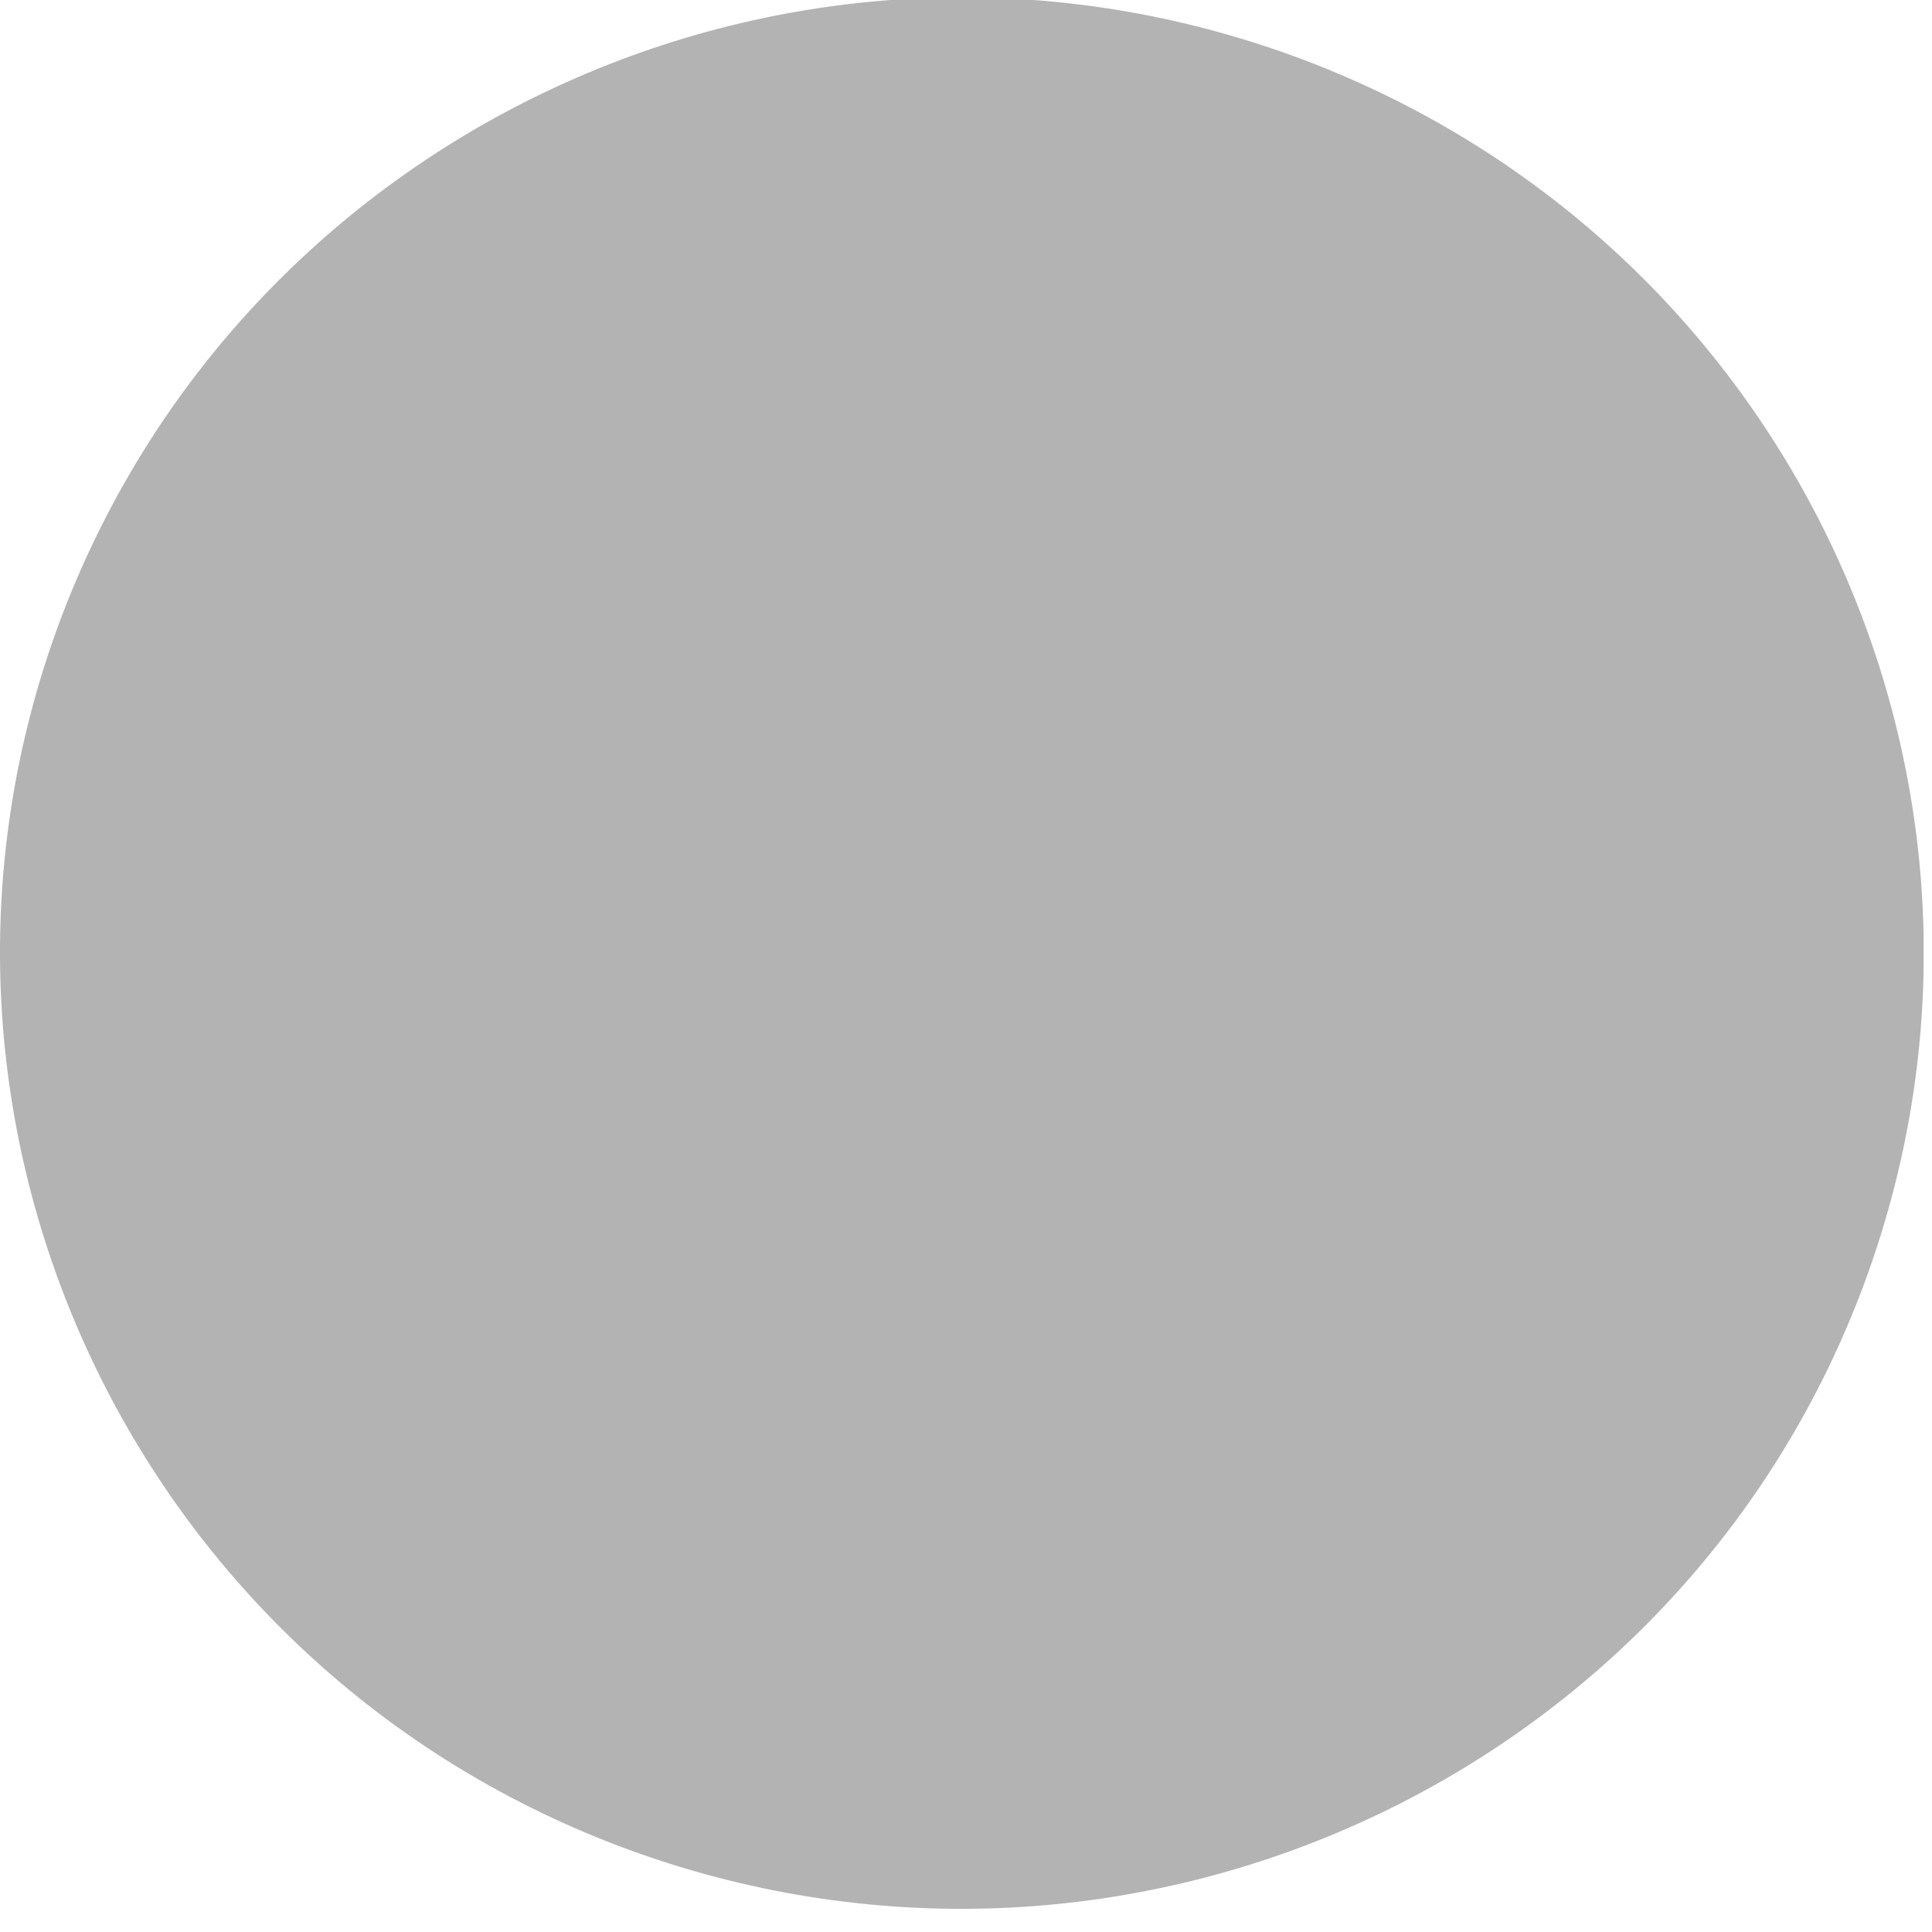
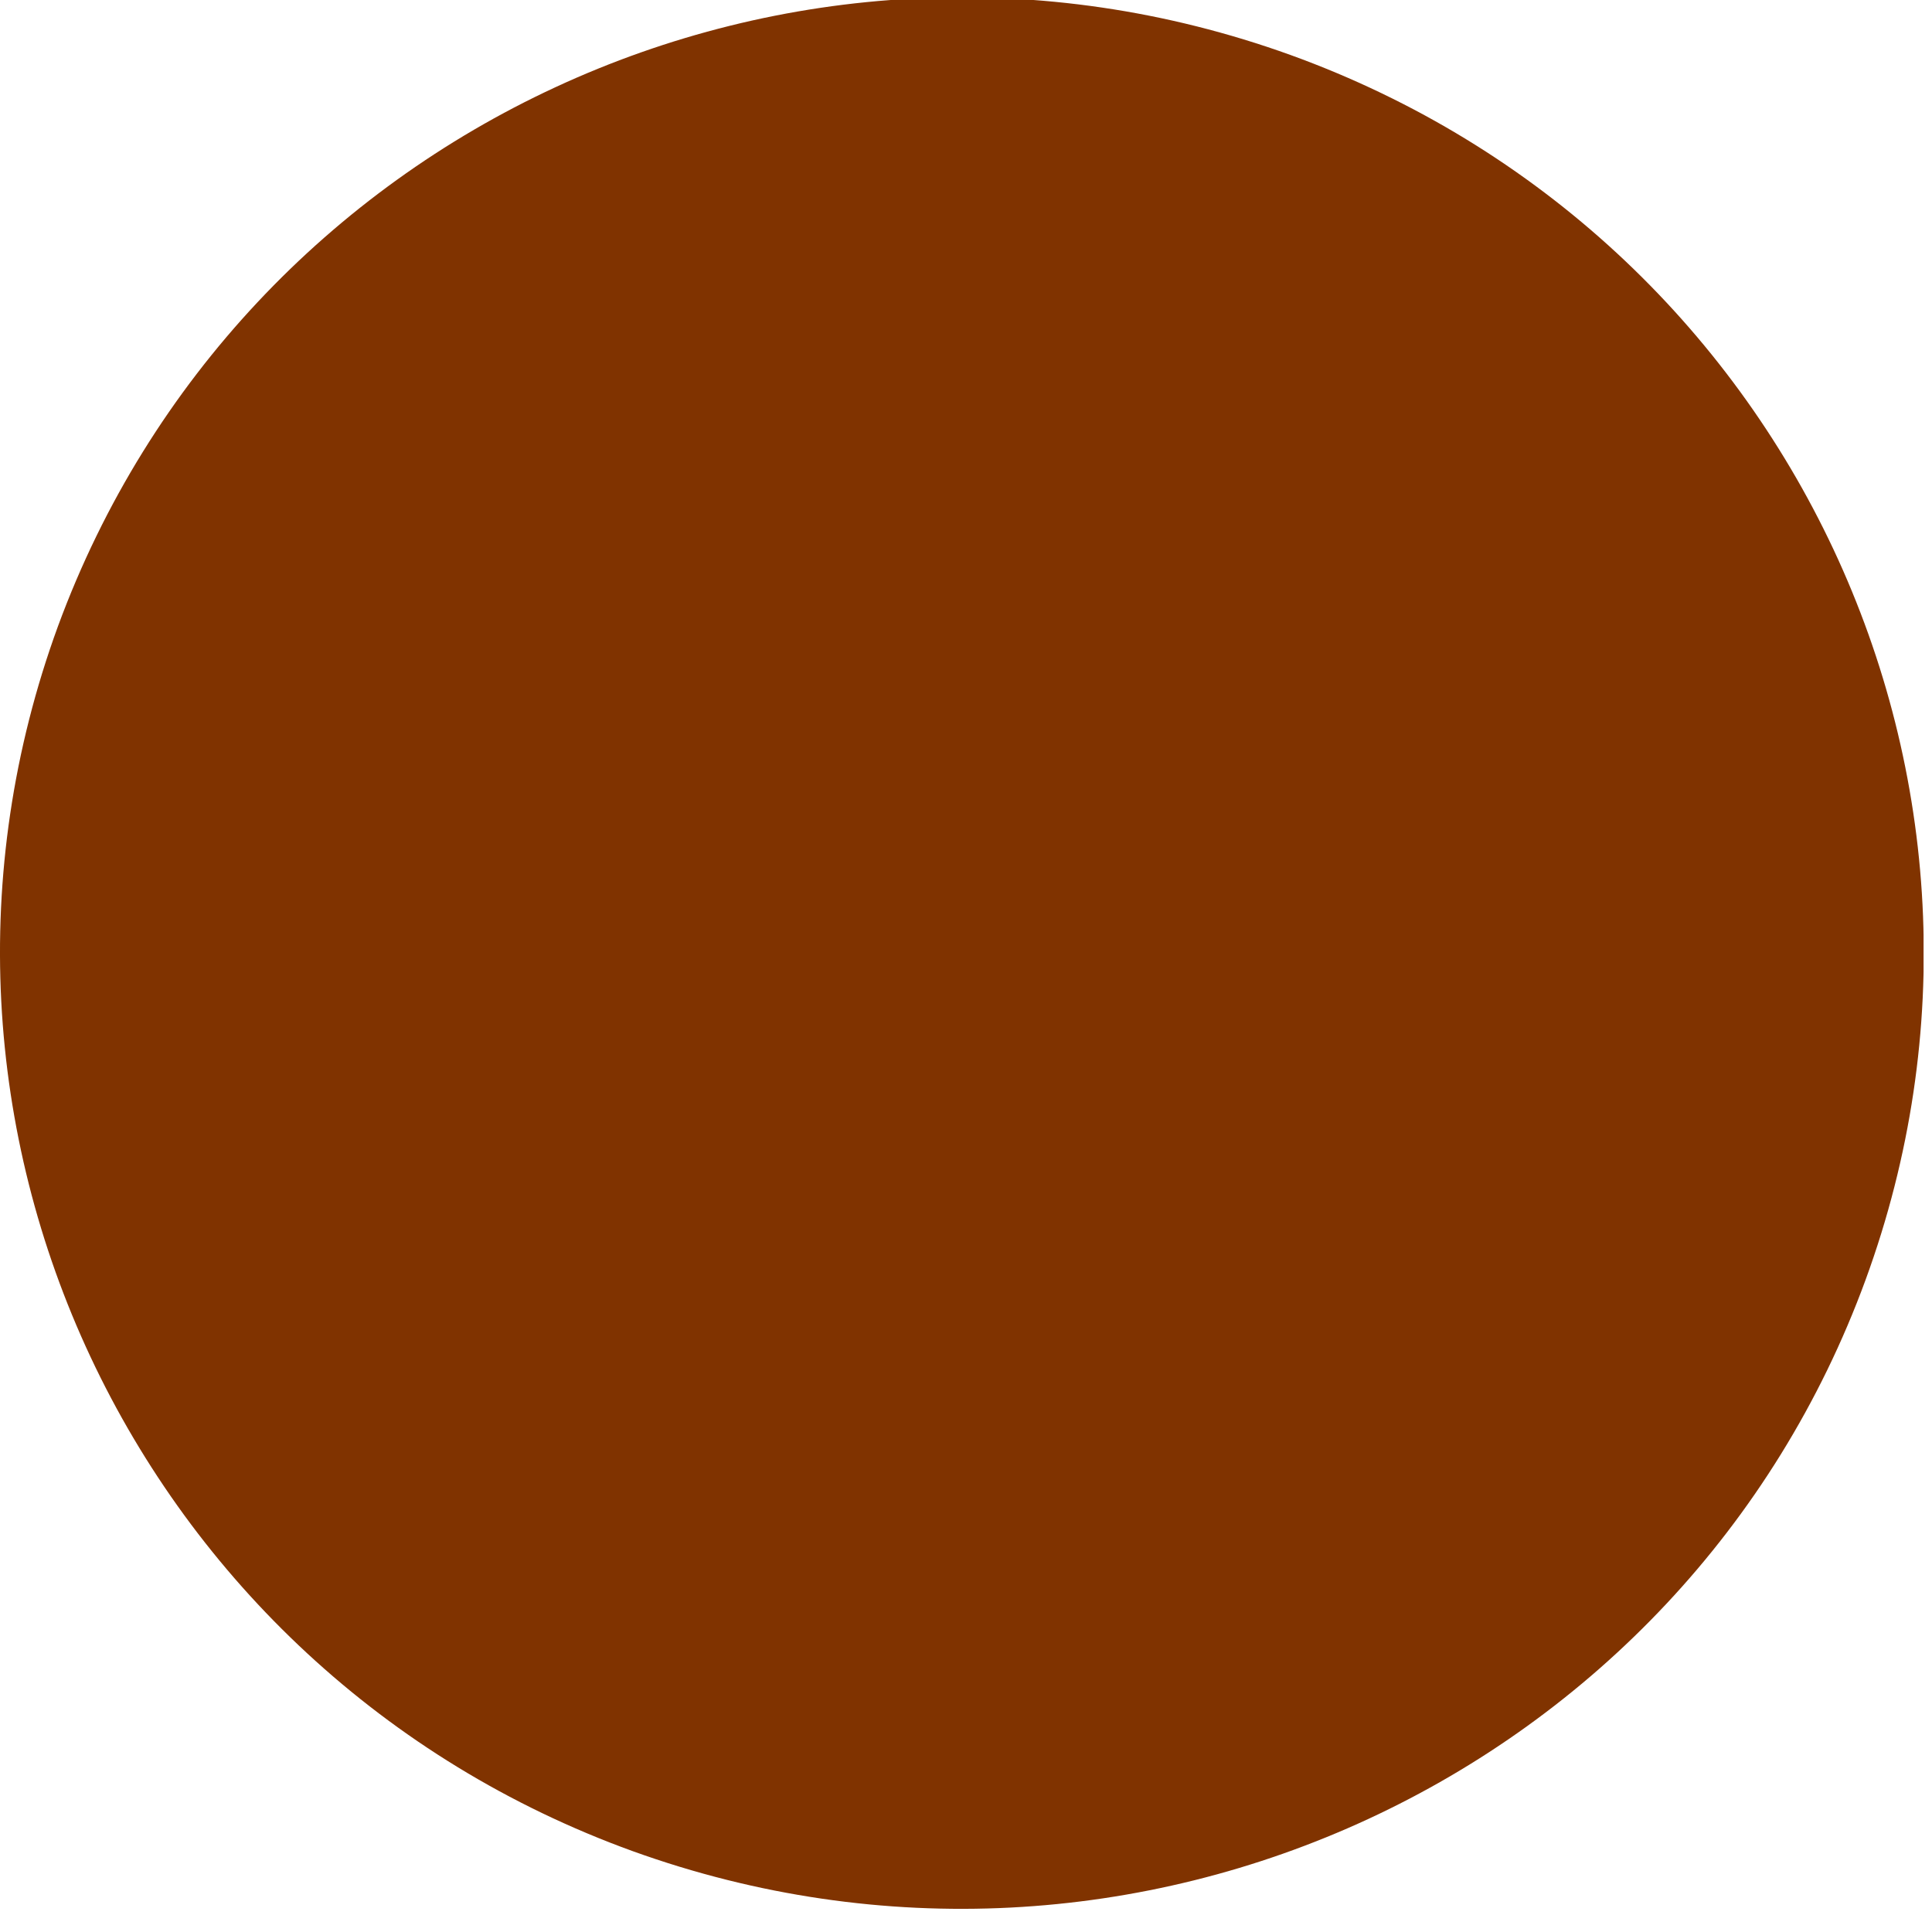
<svg xmlns="http://www.w3.org/2000/svg" width="12" height="12" viewBox="0 0 3.175 3.175" version="1.1" id="svg7595">
  <defs id="defs7589">
    <clipPath id="clip444">
      <path d="m 1201.582,338.199 h 18 v 18 h -18 z m 0,0" id="path24586" />
    </clipPath>
    <clipPath id="clip444-3">
      <path d="m 1201.582,338.199 h 18 v 18 h -18 z m 0,0" id="path24586-6" />
    </clipPath>
  </defs>
  <g id="layer1" transform="translate(-46.75571,-69.42053)">
-     <g transform="matrix(0.1756239,0,0,0.1745141,-164.2709,10.39574)" clip-path="url(#clip444)" id="g31387" style="clip-rule:nonzero;fill:#b3b3b3">
-       <path style="fill:#b3b3b3;fill-opacity:1;fill-rule:nonzero;stroke:none" d="m 1202.125,344.121 c -1.695,4.668 0.715,9.836 5.379,11.535 4.672,1.695 9.836,-0.711 11.535,-5.379 1.699,-4.672 -0.707,-9.832 -5.379,-11.535 -4.668,-1.695 -9.828,0.707 -11.535,5.379" id="path31385" />
+     <g transform="matrix(0.1756239,0,0,0.1745141,-164.2709,10.39574)" clip-path="url(#clip444)" id="g31387" style="clip-rule:nonzero;fill:#803300">
+       <path style="fill:#803300;fill-opacity:1;fill-rule:nonzero;stroke:none" d="m 1202.125,344.121 c -1.695,4.668 0.715,9.836 5.379,11.535 4.672,1.695 9.836,-0.711 11.535,-5.379 1.699,-4.672 -0.707,-9.832 -5.379,-11.535 -4.668,-1.695 -9.828,0.707 -11.535,5.379" id="path31385" />
    </g>
  </g>
</svg>
